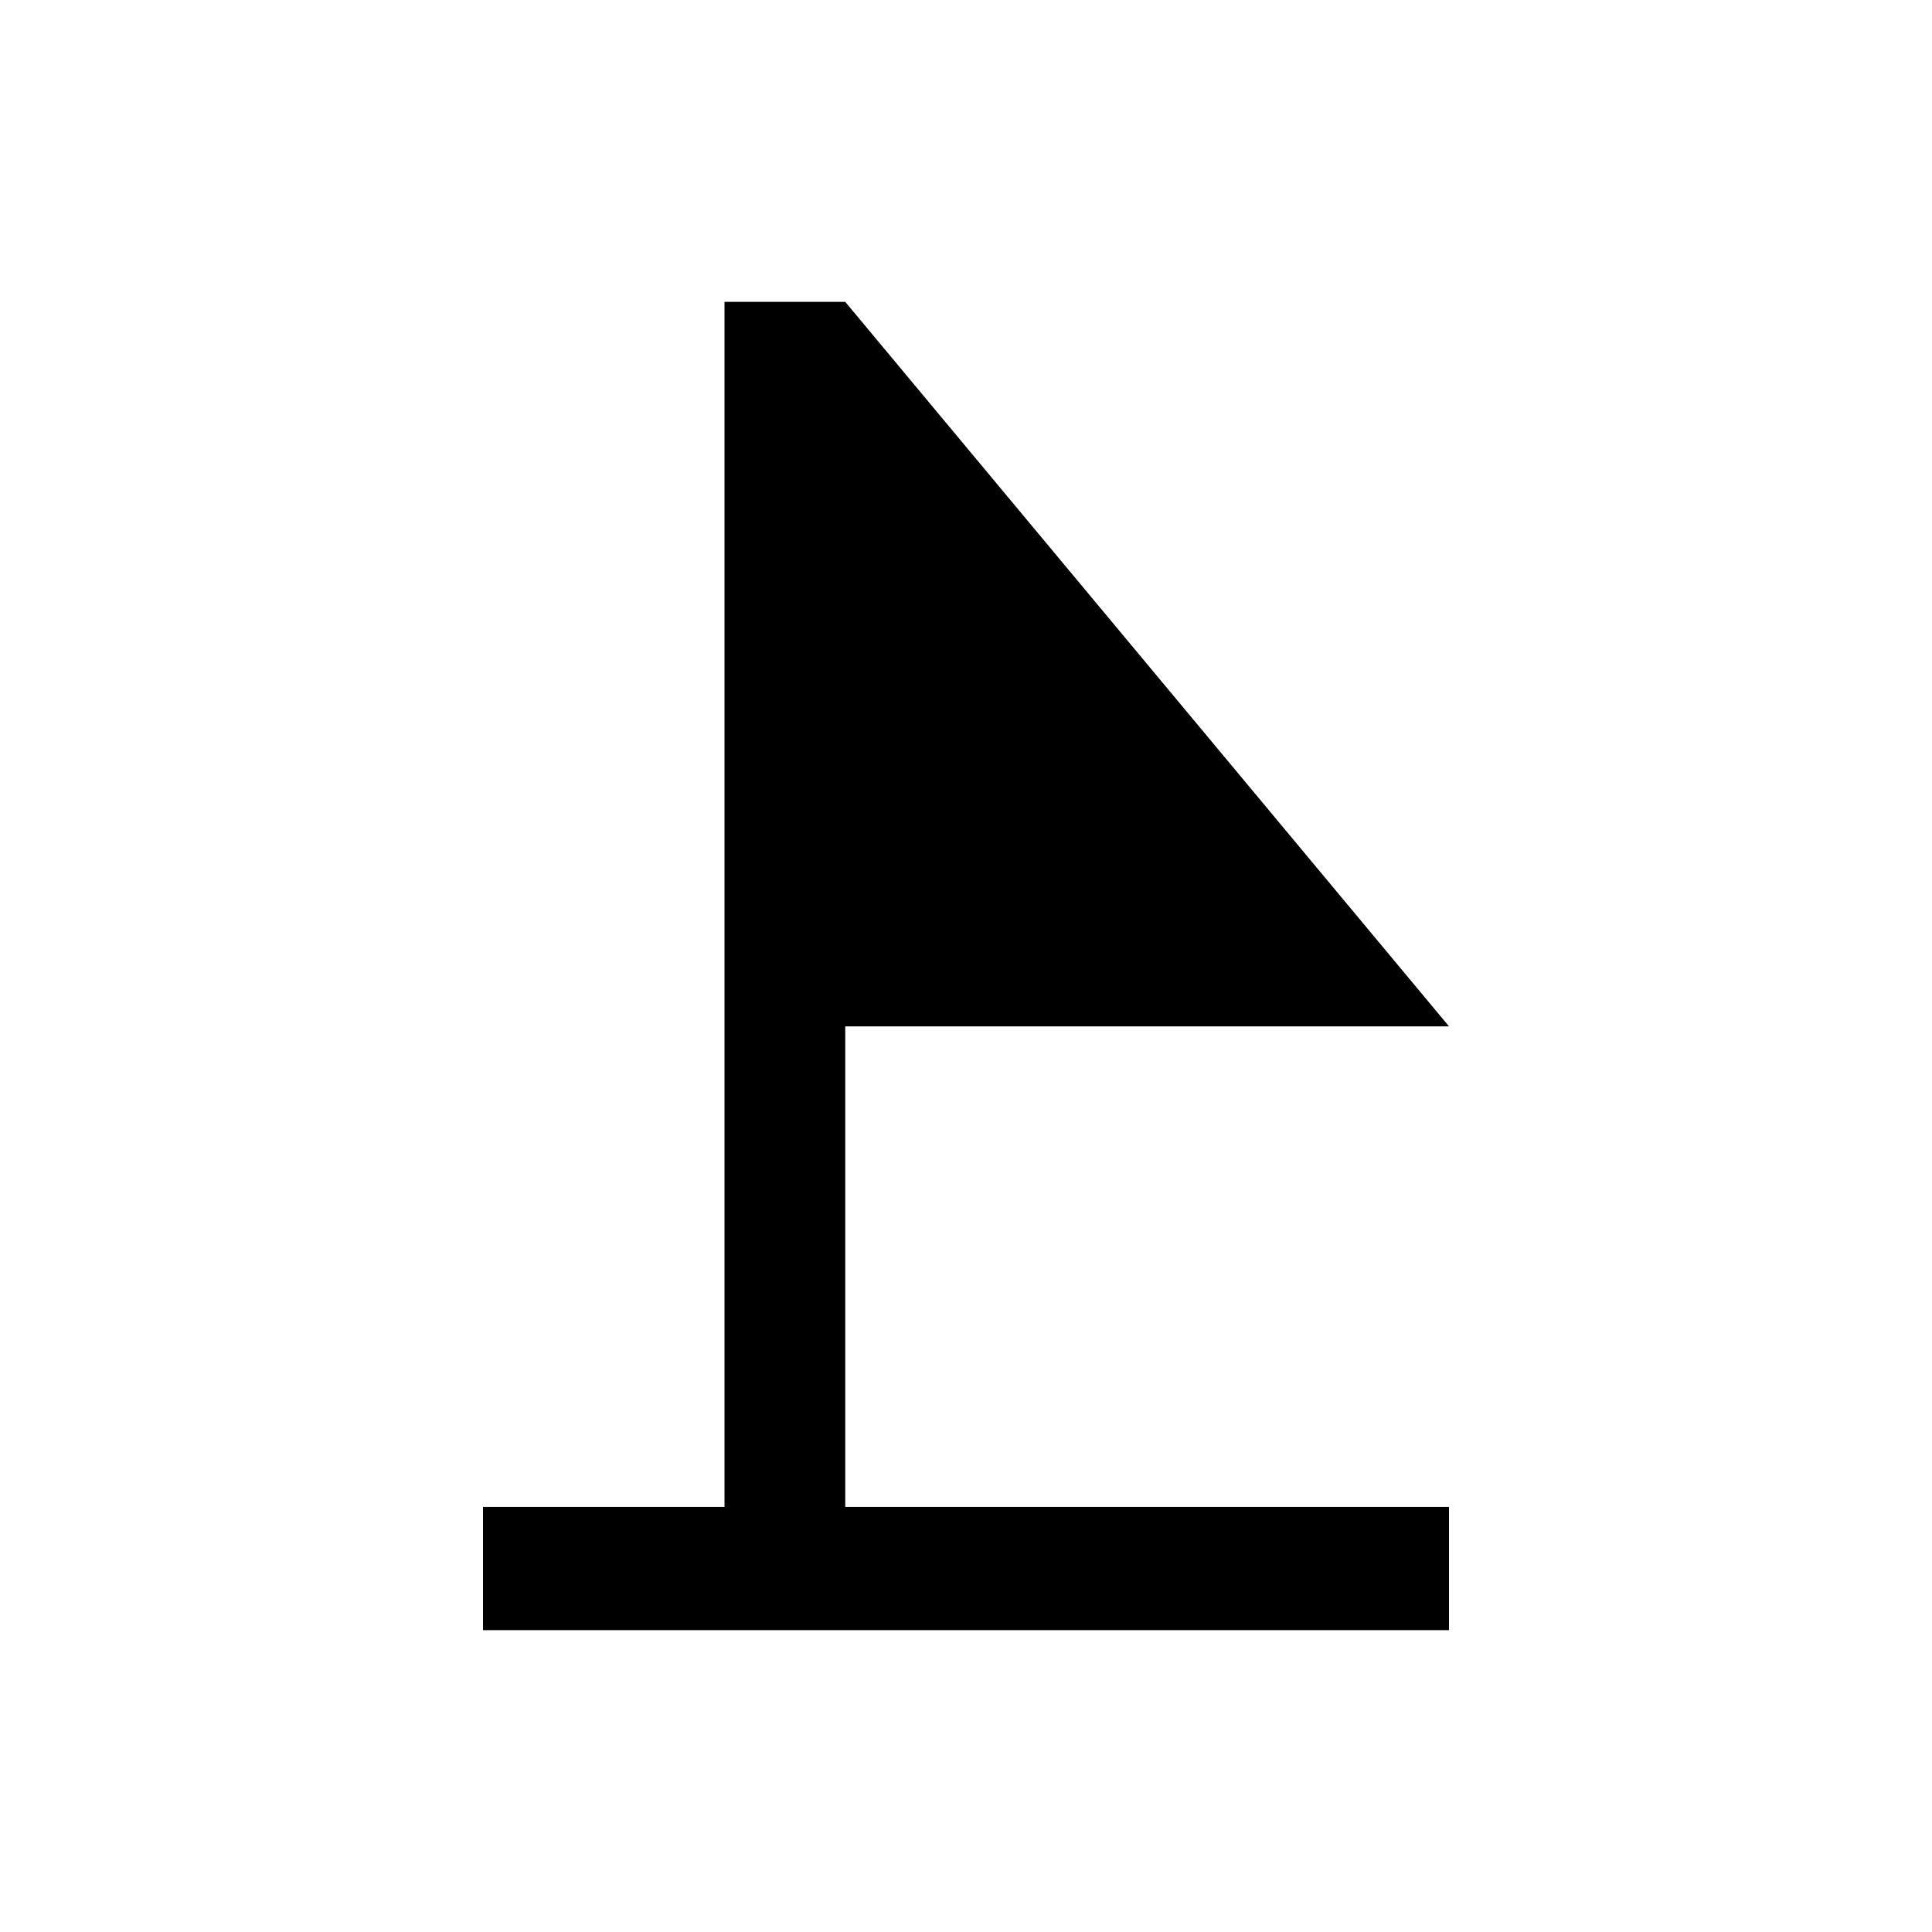
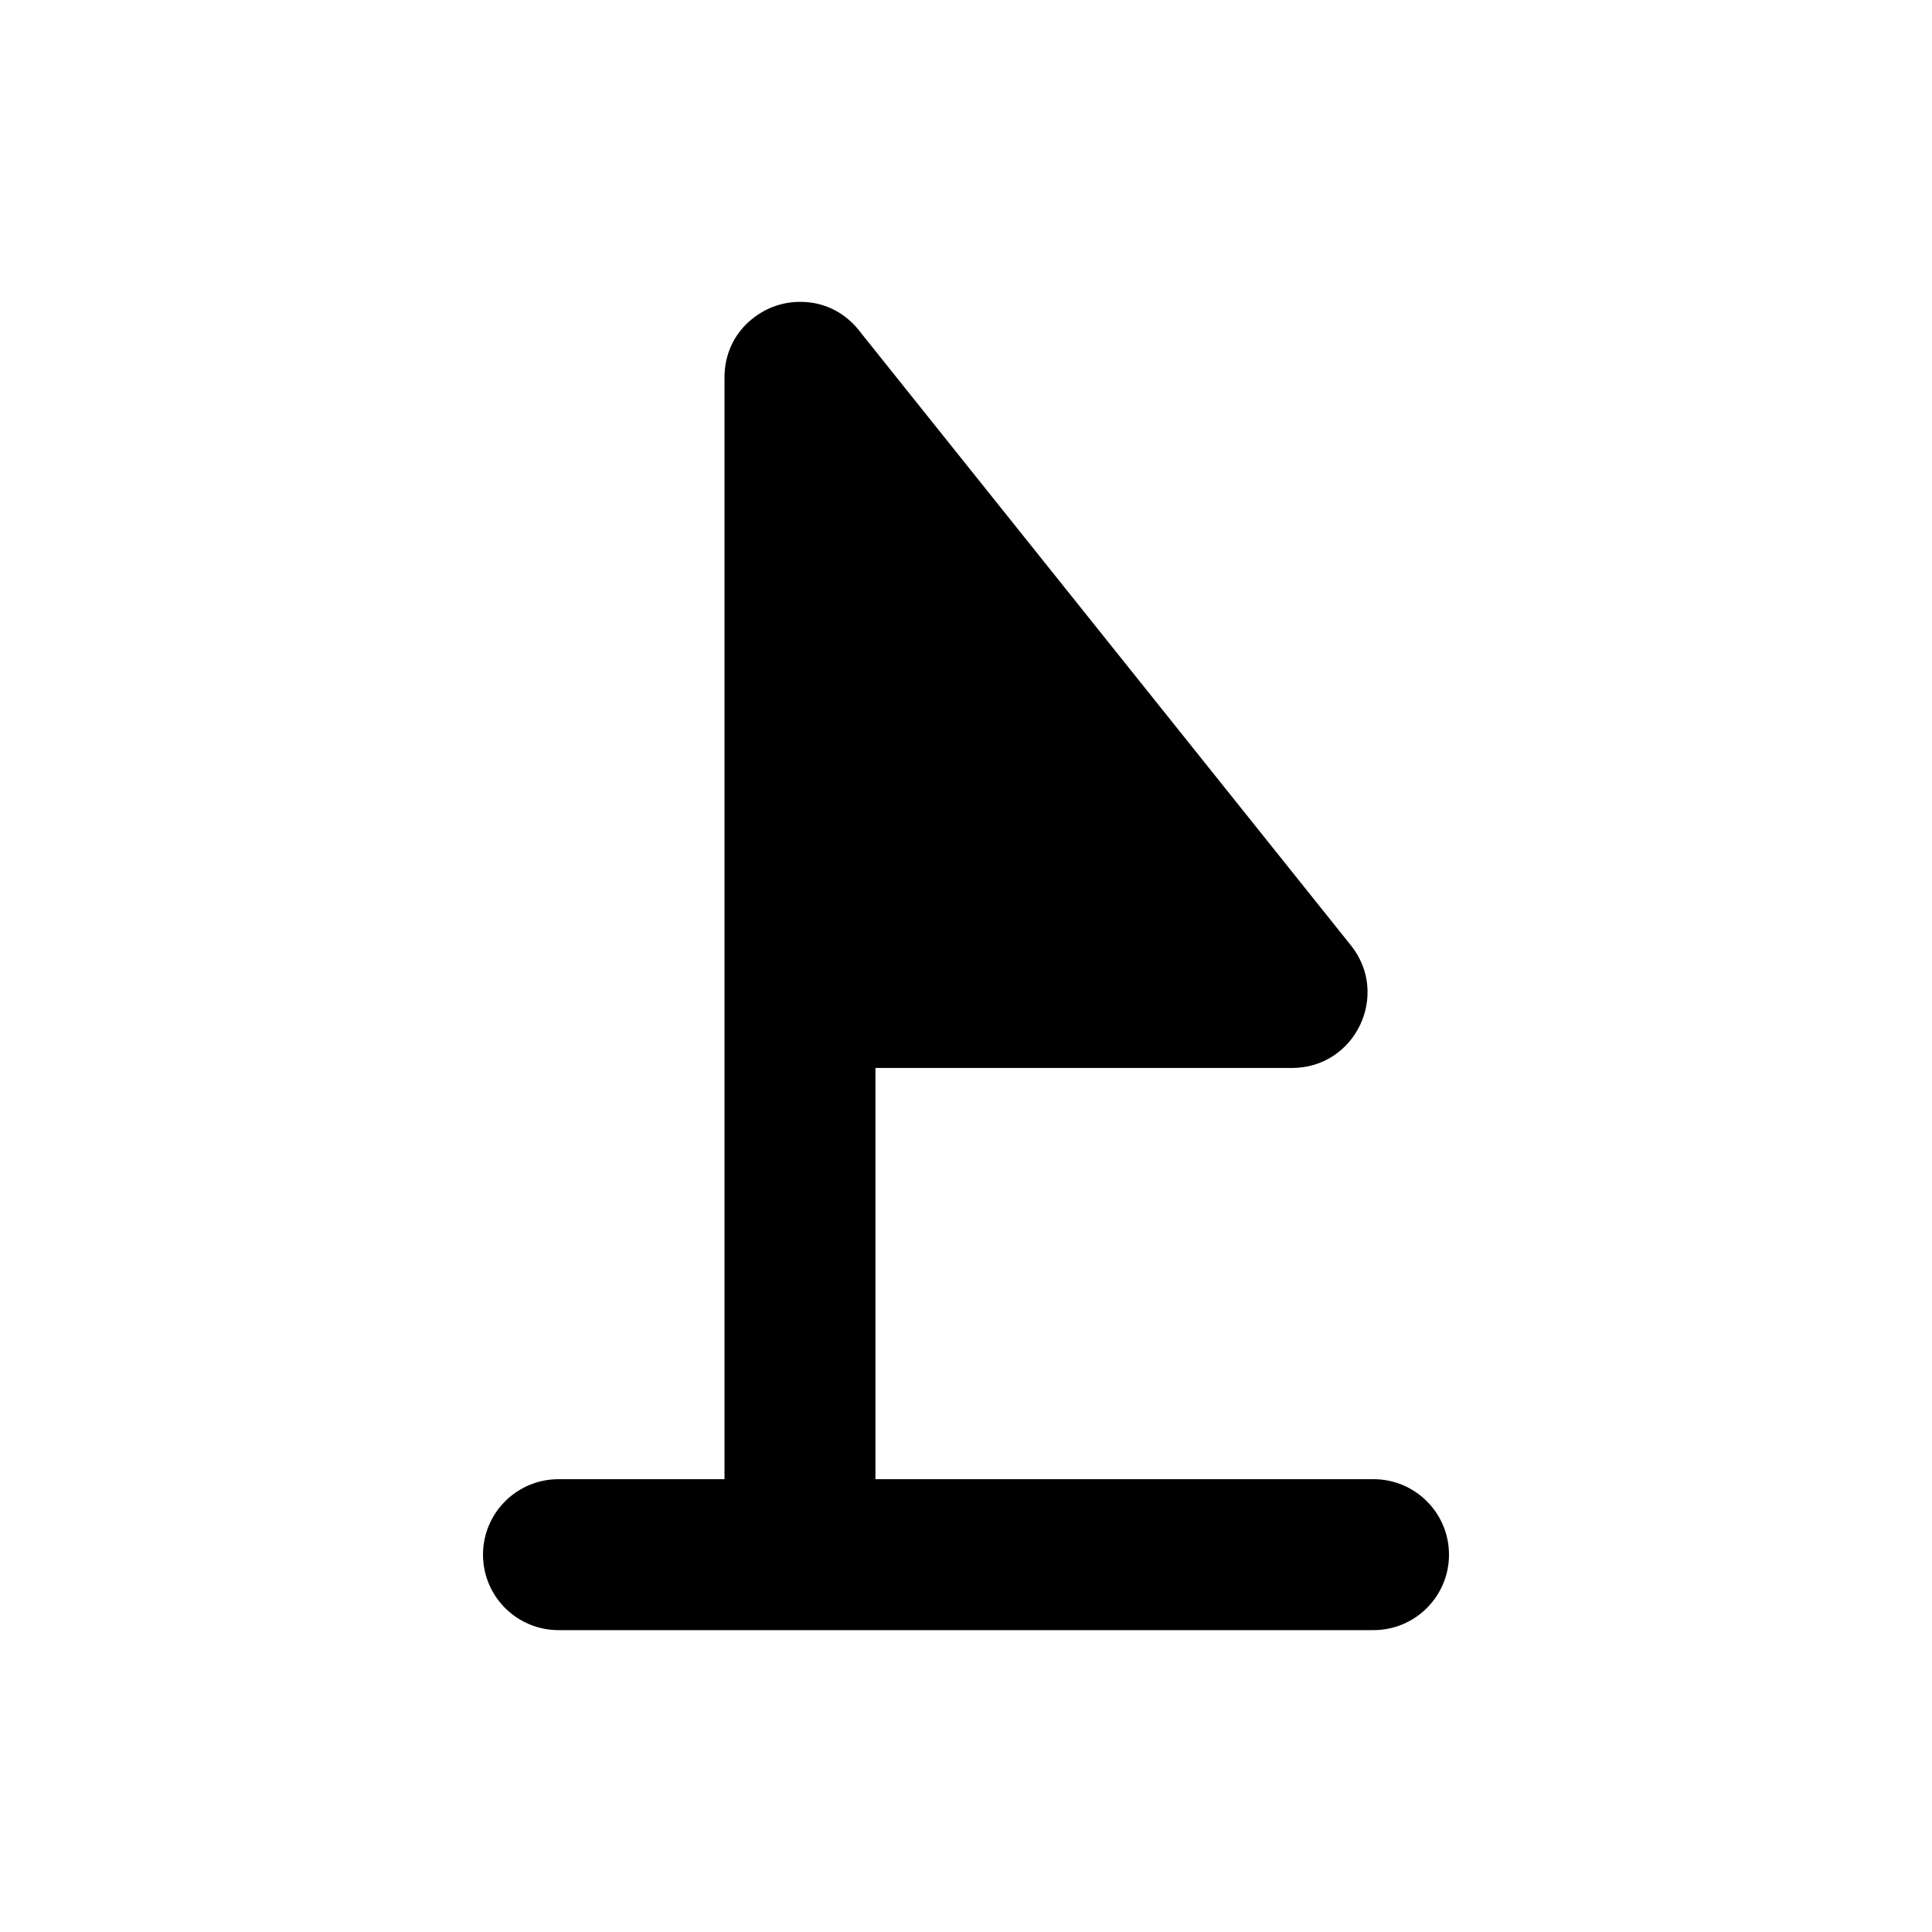
<svg xmlns="http://www.w3.org/2000/svg" width="32" height="32" viewBox="0 0 32 32" fill="#000000">
-   <path fill-rule="evenodd" clip-rule="evenodd" d="M14 17V24.959H24V27H8V24.959H12V5H14L24 17H14Z" />
+   <path fill-rule="evenodd" clip-rule="evenodd" d="M14.5 17.689V24.5H22.75C23.44 24.5 24 25.06 24 25.75C24 26.44 23.44 27 22.75 27H9.25C8.56 27 8 26.44 8 25.75C8 25.06 8.56 24.5 9.25 24.5H12V16.439V6.252V6.25C12 6.232 12 6.214 12.001 6.196C12.018 5.785 12.217 5.458 12.499 5.251C12.708 5.093 12.968 5 13.25 5C13.252 5 13.254 5 13.256 5C13.534 4.999 13.815 5.089 14.05 5.289C14.131 5.357 14.203 5.434 14.265 5.52L22.375 15.658C23.03 16.477 22.447 17.689 21.399 17.689H14.5Z" />
</svg>
